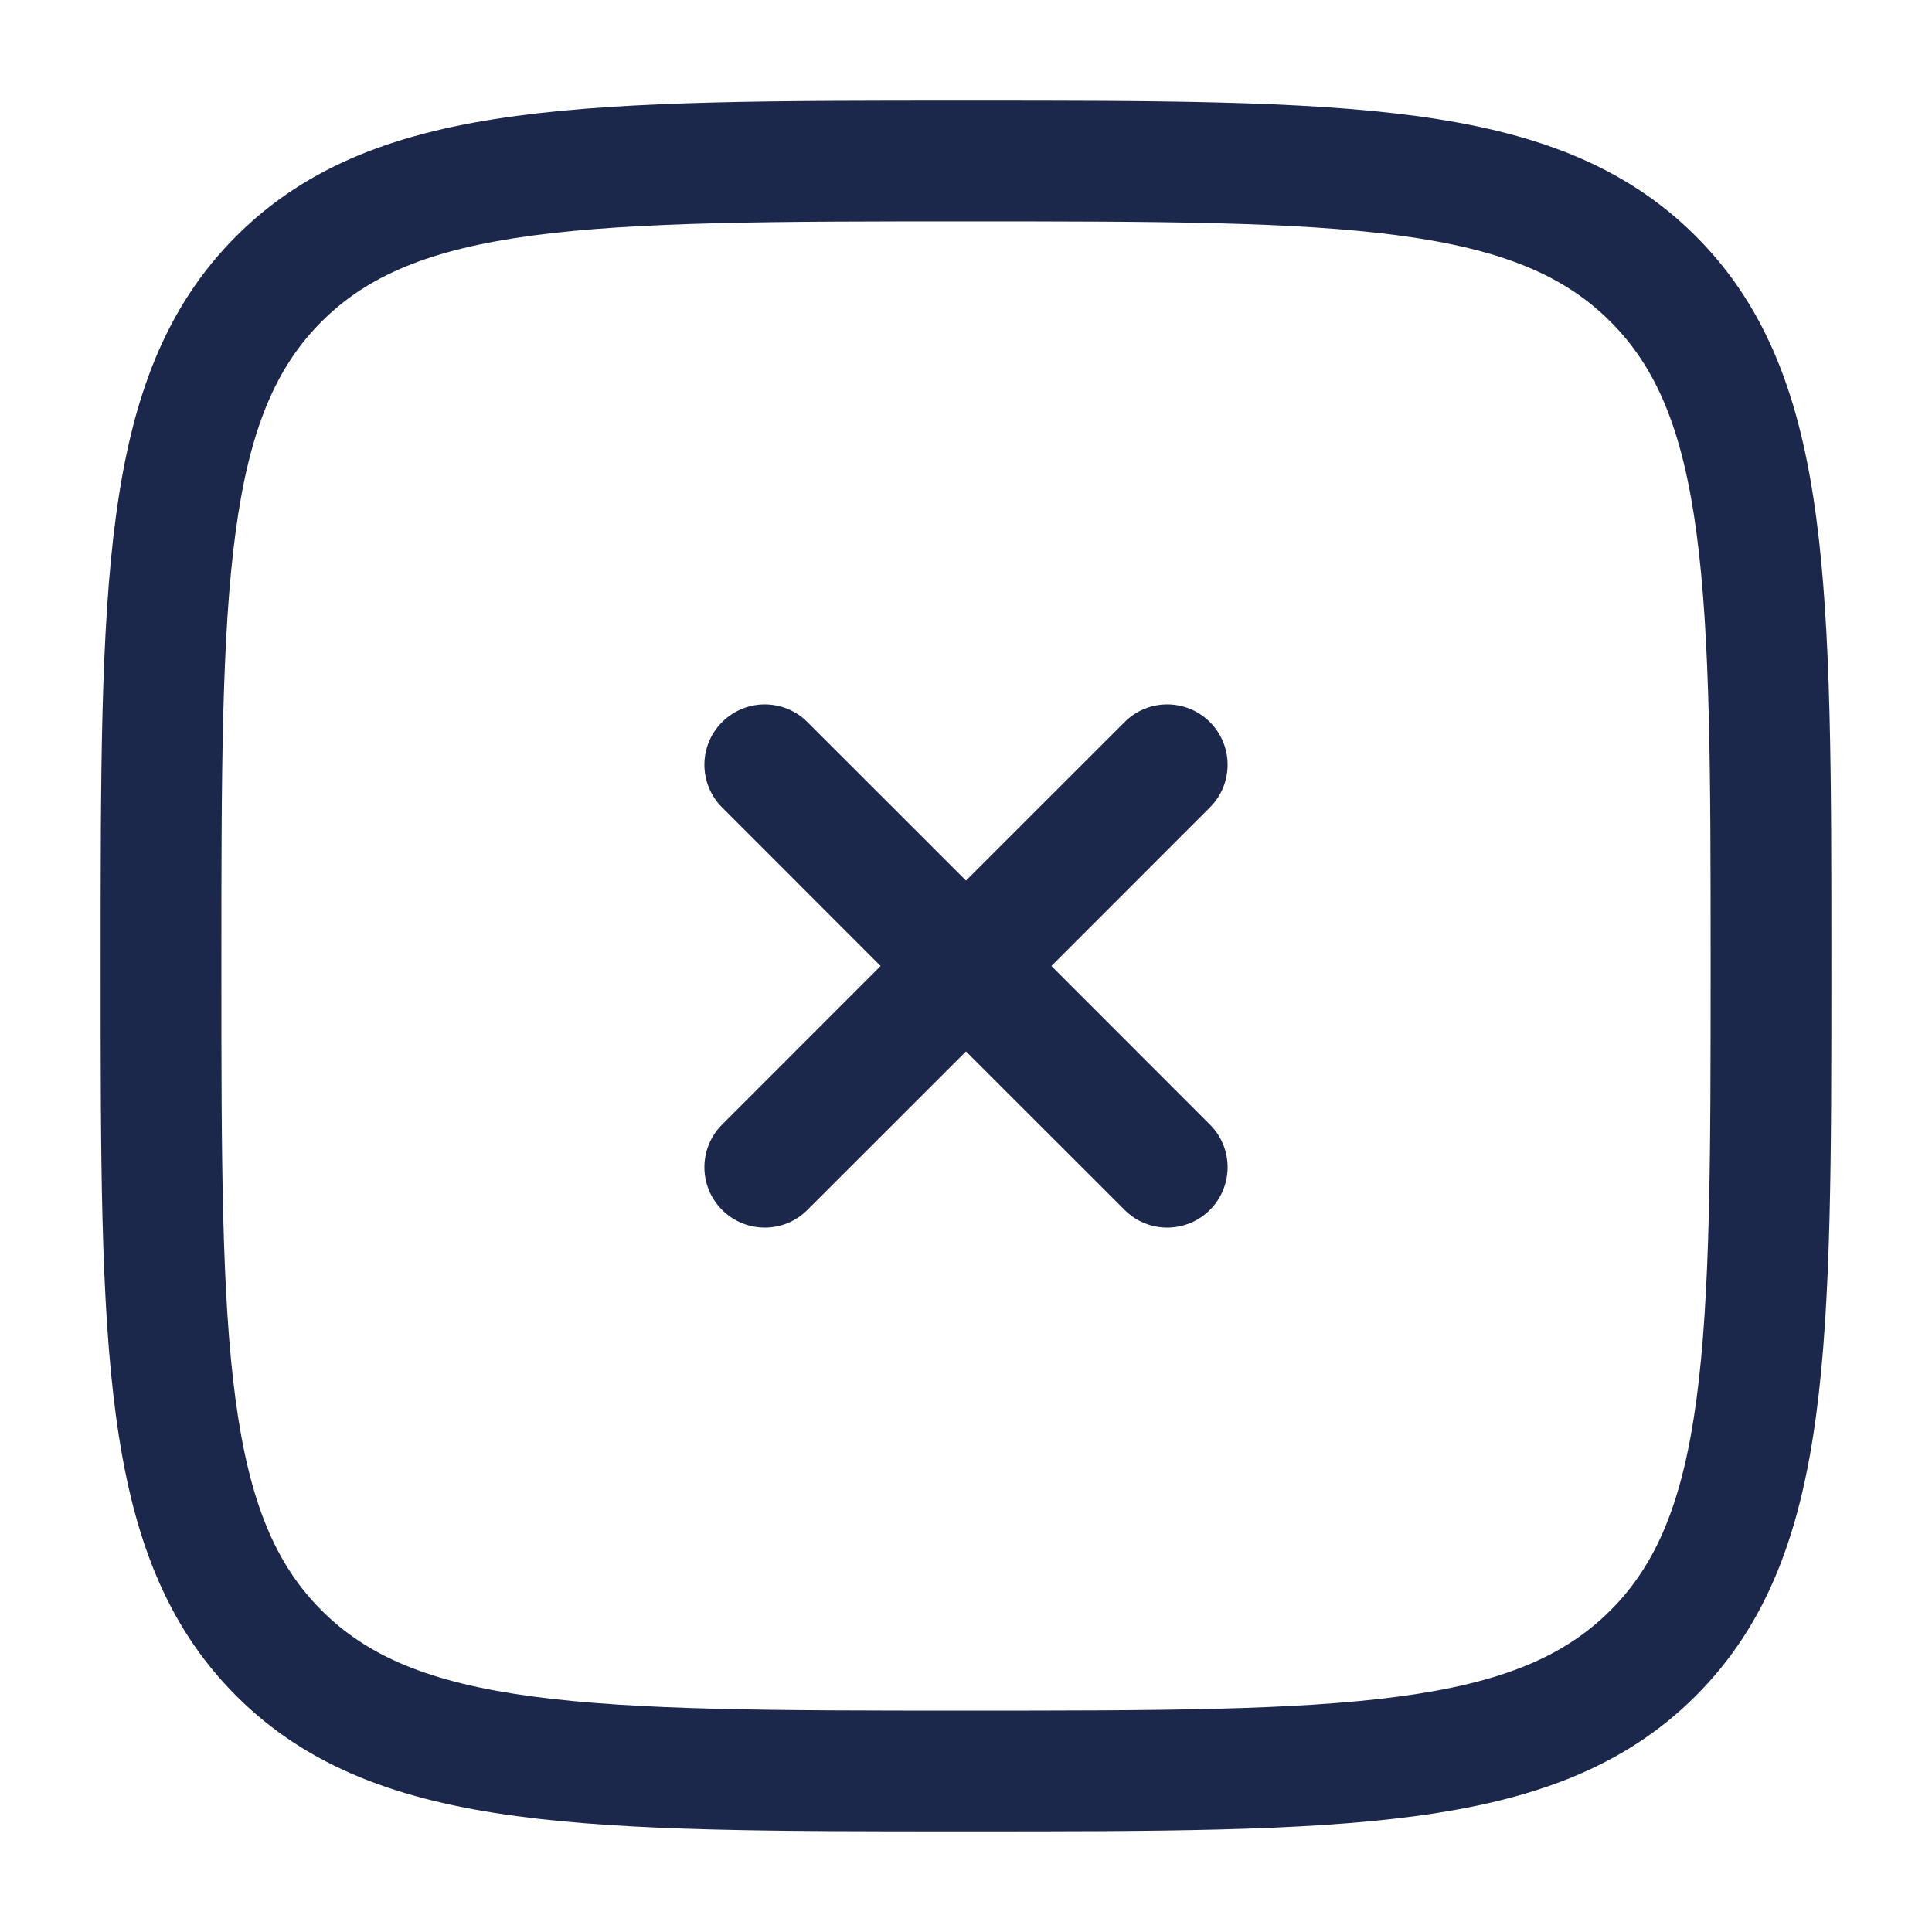
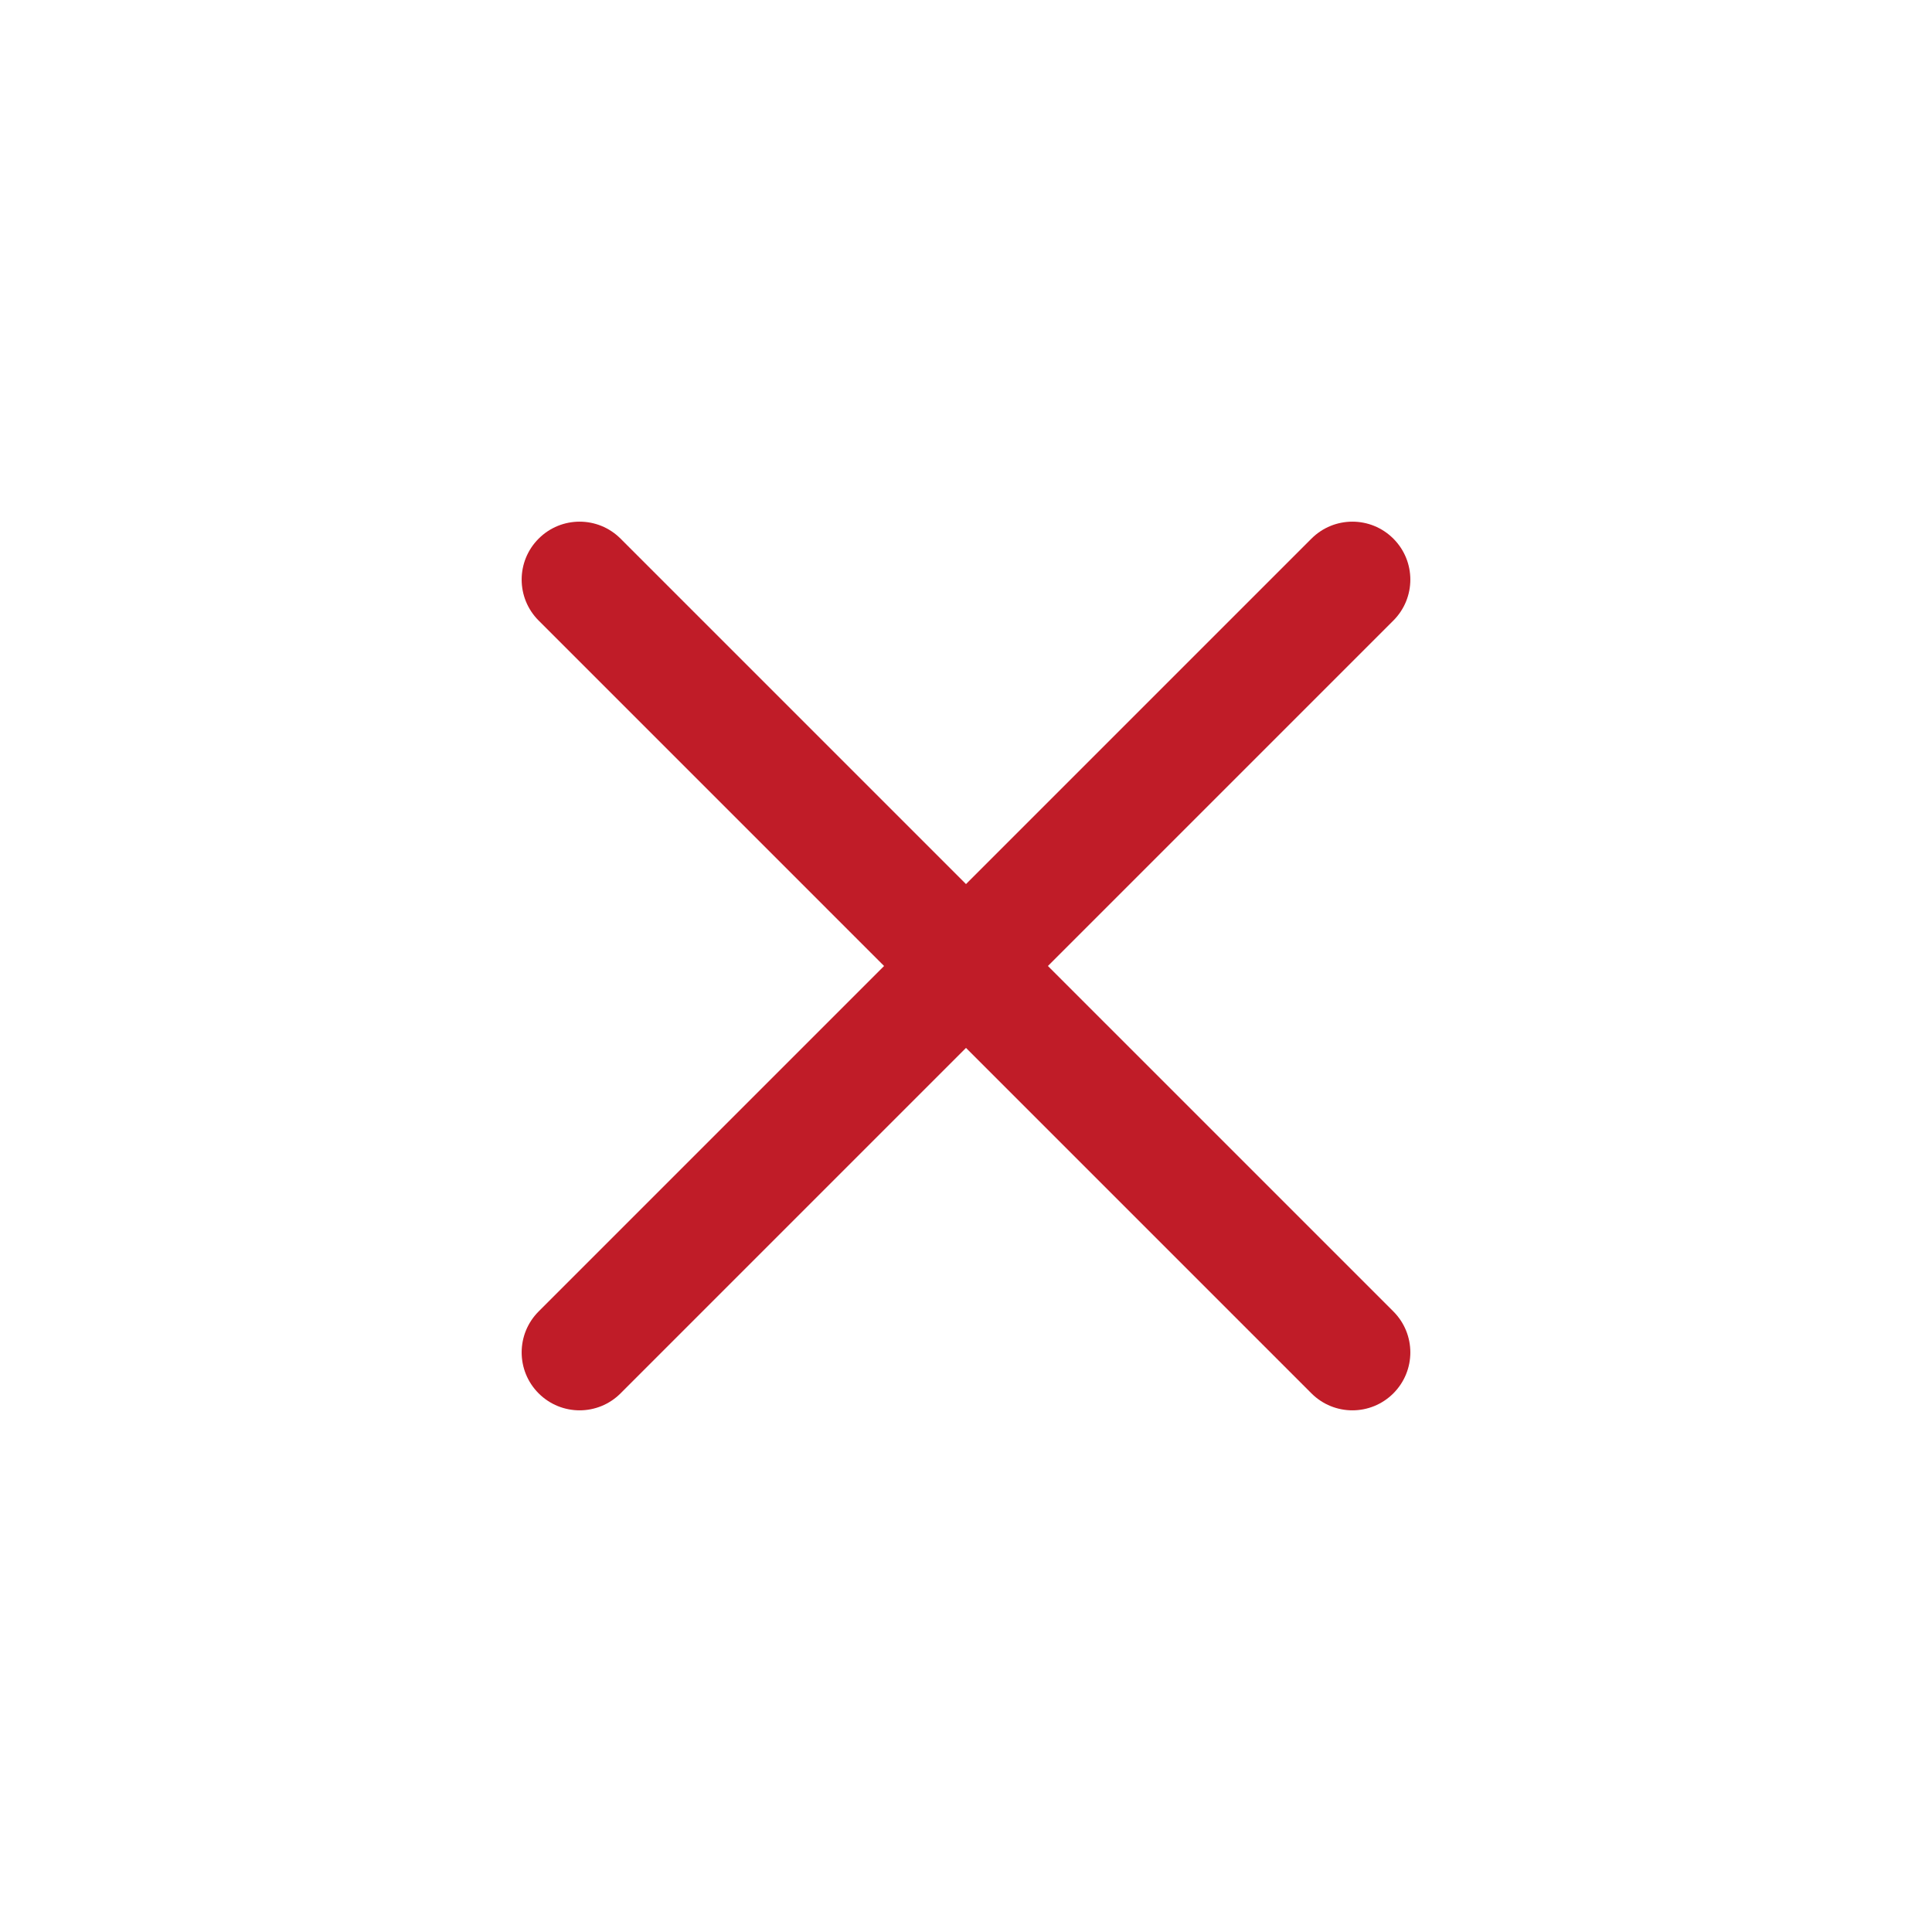
- <svg xmlns="http://www.w3.org/2000/svg" width="800px" height="800px" viewBox="0 0 24 24" fill="none">
-   <path d="M10.03 8.97C9.737 8.677 9.263 8.677 8.97 8.97C8.677 9.263 8.677 9.737 8.97 10.03L10.939 12L8.97 13.97C8.677 14.263 8.677 14.737 8.97 15.03C9.263 15.323 9.737 15.323 10.03 15.03L12 13.061L13.97 15.03C14.262 15.323 14.737 15.323 15.03 15.03C15.323 14.737 15.323 14.262 15.03 13.97L13.061 12L15.03 10.03C15.323 9.737 15.323 9.263 15.03 8.97C14.737 8.677 14.262 8.677 13.97 8.97L12 10.939L10.03 8.97Z" fill="#1C274C" />
-   <path fill-rule="evenodd" clip-rule="evenodd" d="M12.057 1.25H11.943C9.634 1.25 7.825 1.25 6.414 1.44C4.969 1.634 3.829 2.039 2.934 2.934C2.039 3.829 1.634 4.969 1.44 6.414C1.25 7.825 1.25 9.634 1.25 11.943V12.057C1.25 14.366 1.25 16.175 1.44 17.586C1.634 19.031 2.039 20.171 2.934 21.066C3.829 21.961 4.969 22.366 6.414 22.56C7.825 22.75 9.634 22.75 11.943 22.75H12.057C14.366 22.75 16.175 22.75 17.586 22.56C19.031 22.366 20.171 21.961 21.066 21.066C21.961 20.171 22.366 19.031 22.56 17.586C22.75 16.175 22.75 14.366 22.75 12.057V11.943C22.75 9.634 22.75 7.825 22.56 6.414C22.366 4.969 21.961 3.829 21.066 2.934C20.171 2.039 19.031 1.634 17.586 1.44C16.175 1.25 14.366 1.25 12.057 1.25ZM3.995 3.995C4.564 3.425 5.335 3.098 6.614 2.926C7.914 2.752 9.622 2.75 12 2.75C14.378 2.75 16.086 2.752 17.386 2.926C18.665 3.098 19.436 3.425 20.005 3.995C20.575 4.564 20.902 5.335 21.074 6.614C21.248 7.914 21.25 9.622 21.25 12C21.25 14.378 21.248 16.086 21.074 17.386C20.902 18.665 20.575 19.436 20.005 20.005C19.436 20.575 18.665 20.902 17.386 21.074C16.086 21.248 14.378 21.25 12 21.25C9.622 21.25 7.914 21.248 6.614 21.074C5.335 20.902 4.564 20.575 3.995 20.005C3.425 19.436 3.098 18.665 2.926 17.386C2.752 16.086 2.75 14.378 2.75 12C2.75 9.622 2.752 7.914 2.926 6.614C3.098 5.335 3.425 4.564 3.995 3.995Z" fill="#1C274C" />
+ <svg xmlns="http://www.w3.org/2000/svg" width="800px" height="800px" viewBox="0 -0.5 25 25" fill="none">
+   <g id="SVGRepo_bgCarrier" stroke-width="0" />
+   <g id="SVGRepo_tracerCarrier" stroke-linecap="round" stroke-linejoin="round" />
+   <g id="SVGRepo_iconCarrier">
+     <path d="M6.97 16.47C6.677 16.763 6.677 17.237 6.97 17.53C7.263 17.823 7.737 17.823 8.03 17.53L6.97 16.47ZM13.03 12.53C13.323 12.237 13.323 11.763 13.03 11.47C12.737 11.177 12.263 11.177 11.97 11.47L13.03 12.53ZM11.97 11.47C11.677 11.763 11.677 12.237 11.97 12.53C12.263 12.823 12.737 12.823 13.03 12.53L11.97 11.47ZM18.03 7.53C18.323 7.237 18.323 6.763 18.03 6.47C17.737 6.177 17.263 6.177 16.97 6.47L18.03 7.53ZM13.03 11.47C12.737 11.177 12.263 11.177 11.97 11.47C11.677 11.763 11.677 12.237 11.97 12.53L13.03 11.47ZM16.97 17.53C17.263 17.823 17.737 17.823 18.03 17.53C18.323 17.237 18.323 16.763 18.03 16.47L16.97 17.53ZM11.97 12.53C12.263 12.823 12.737 12.823 13.03 12.53C13.323 12.237 13.323 11.763 13.03 11.47L11.97 12.53ZM8.03 6.47C7.737 6.177 7.263 6.177 6.97 6.47C6.677 6.763 6.677 7.237 6.97 7.53L8.03 6.47ZM8.03 17.53L13.03 12.53L11.97 11.47L6.97 16.47L8.03 17.53ZM13.03 12.53L18.03 7.53L16.97 6.47L11.97 11.47L13.03 12.53ZM11.97 12.53L16.97 17.53L18.03 16.47L13.03 11.47L11.97 12.53ZM13.03 11.47L8.03 6.47L6.97 7.53L11.97 12.53L13.03 11.47Z" fill="#c01c28" />
+   </g>
</svg>
